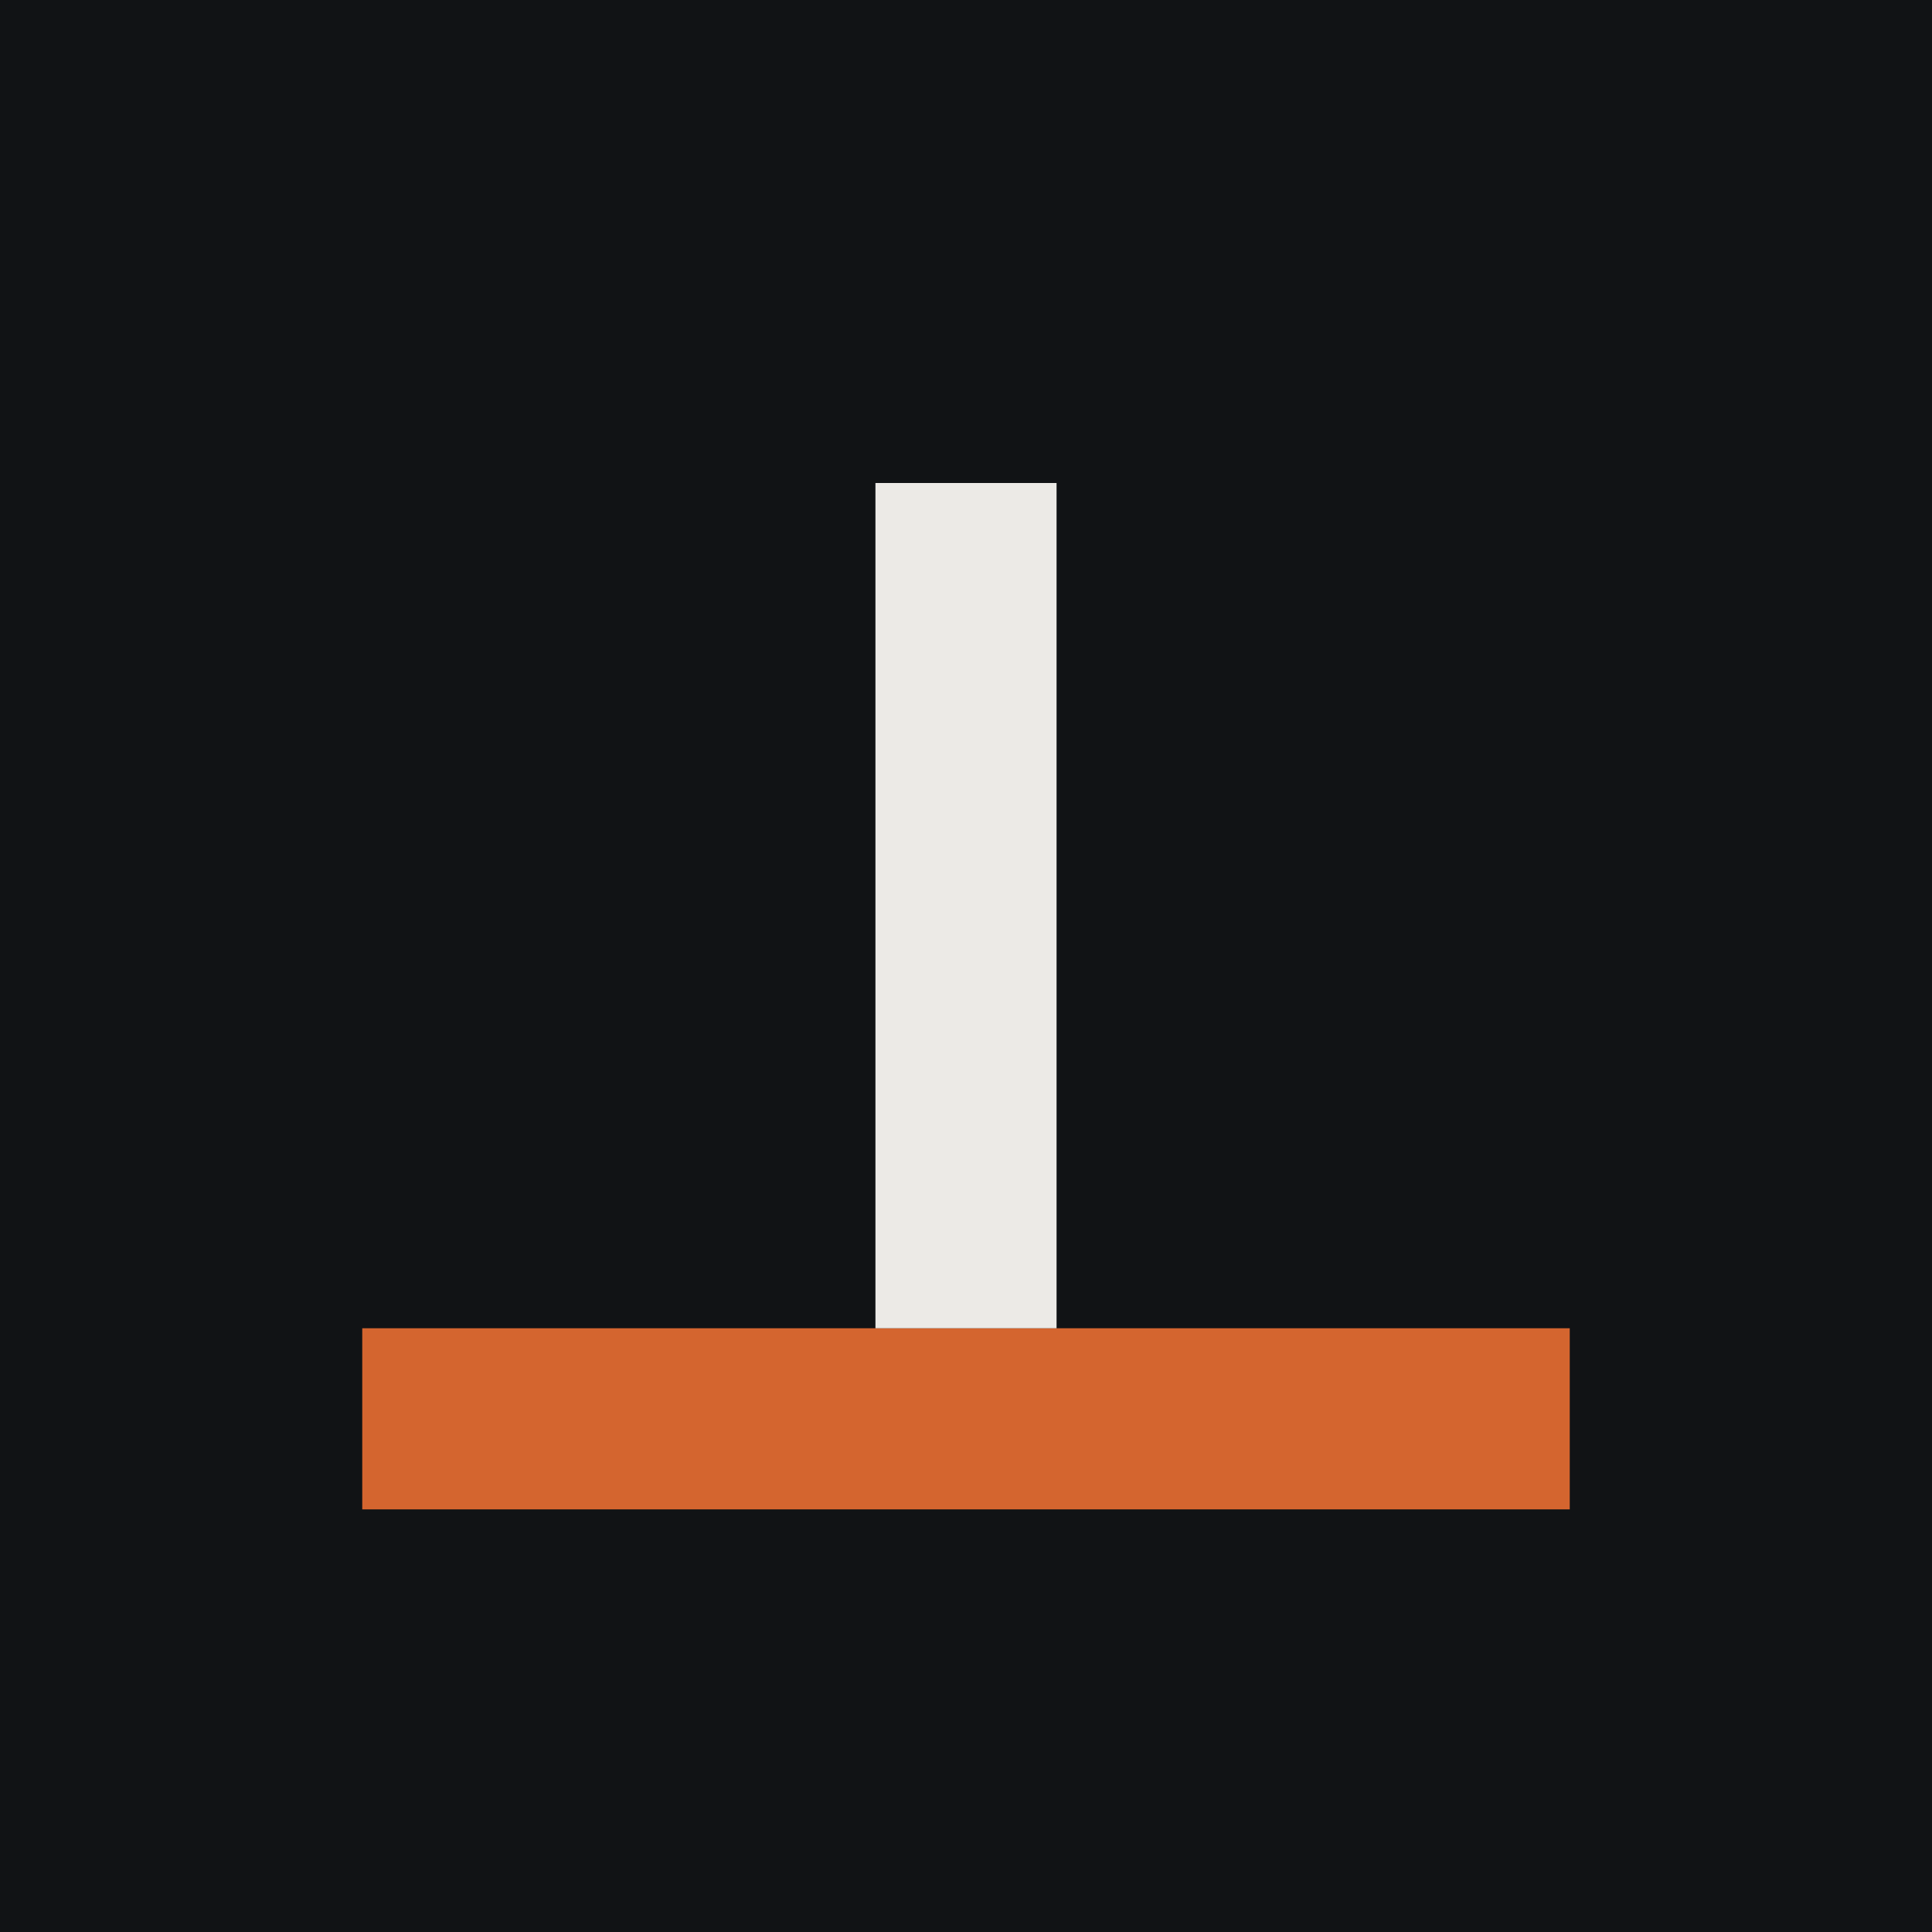
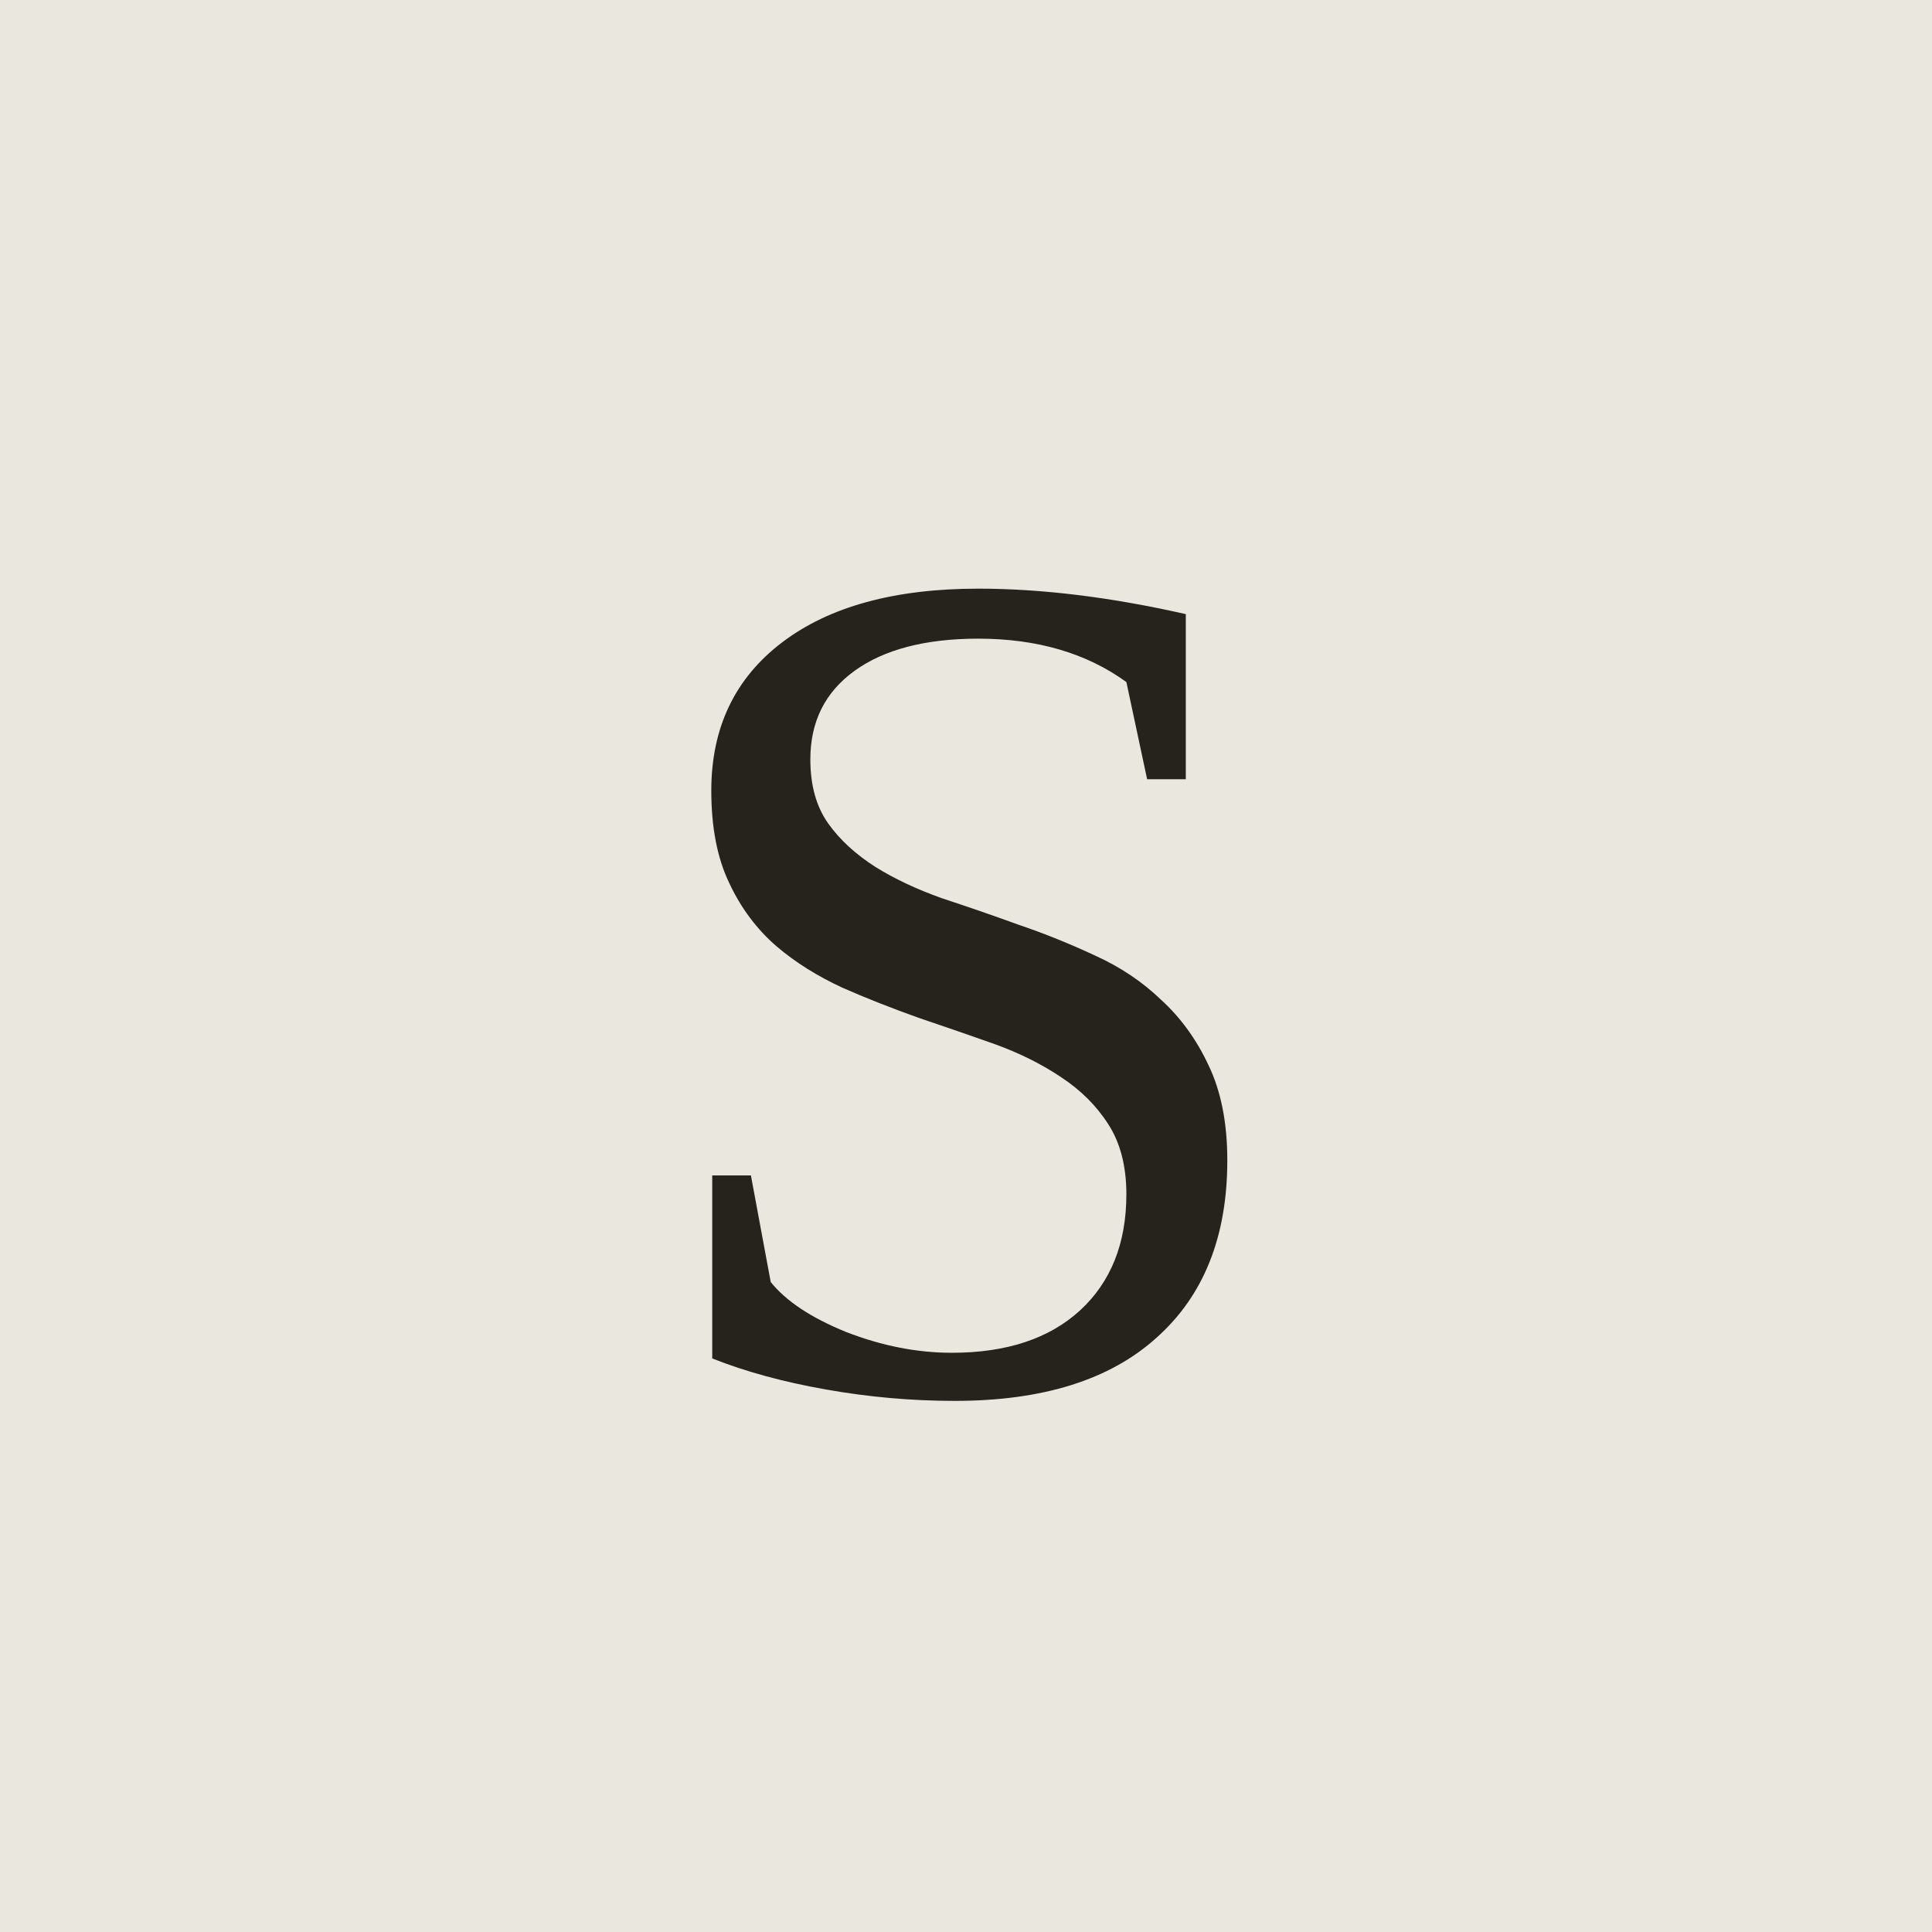
<svg xmlns="http://www.w3.org/2000/svg" viewBox="0 0 32 32">
-   <rect width="32" height="32" fill="#111315" />
-   <rect x="6" y="22" width="20" height="3" fill="#d4652f" />
-   <rect x="14.5" y="8" width="3" height="14" fill="#eceae6" />
+   <rect width="32" height="32" fill="#eae7df" />
+   <text x="16" y="23" text-anchor="middle" font-family="Georgia, 'Times New Roman', serif" font-size="20" fill="#26231d">S</text>
</svg>
